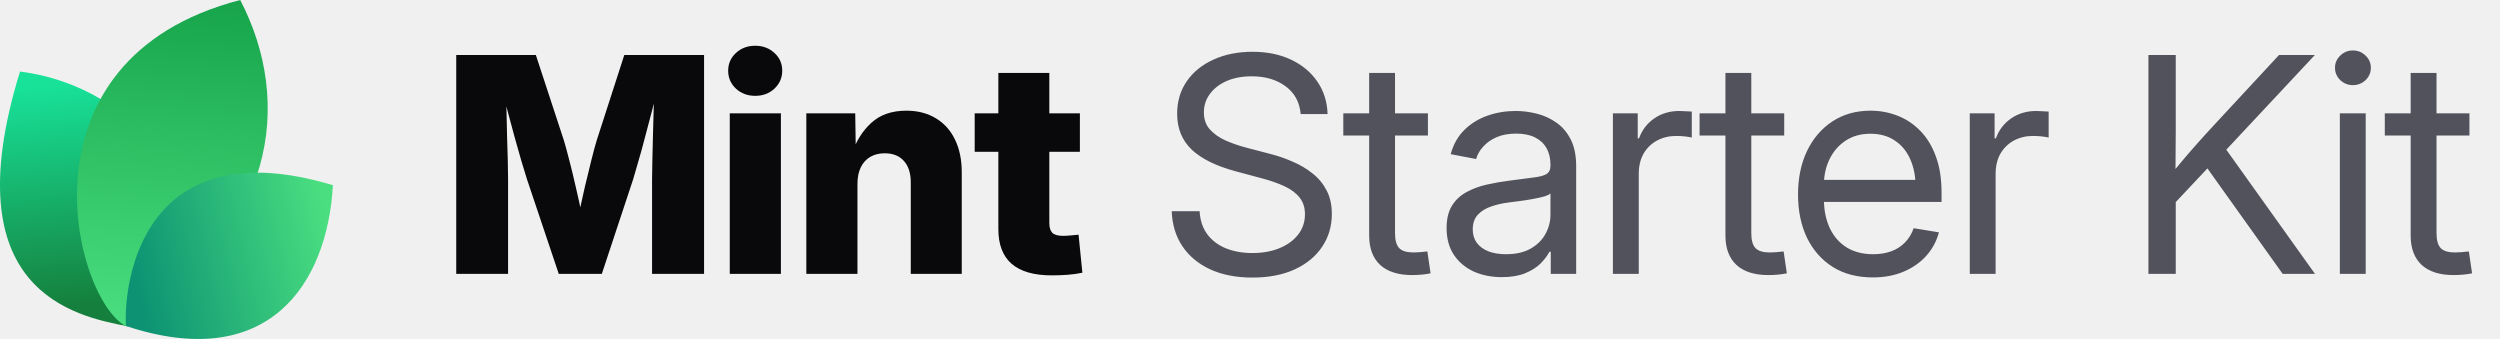
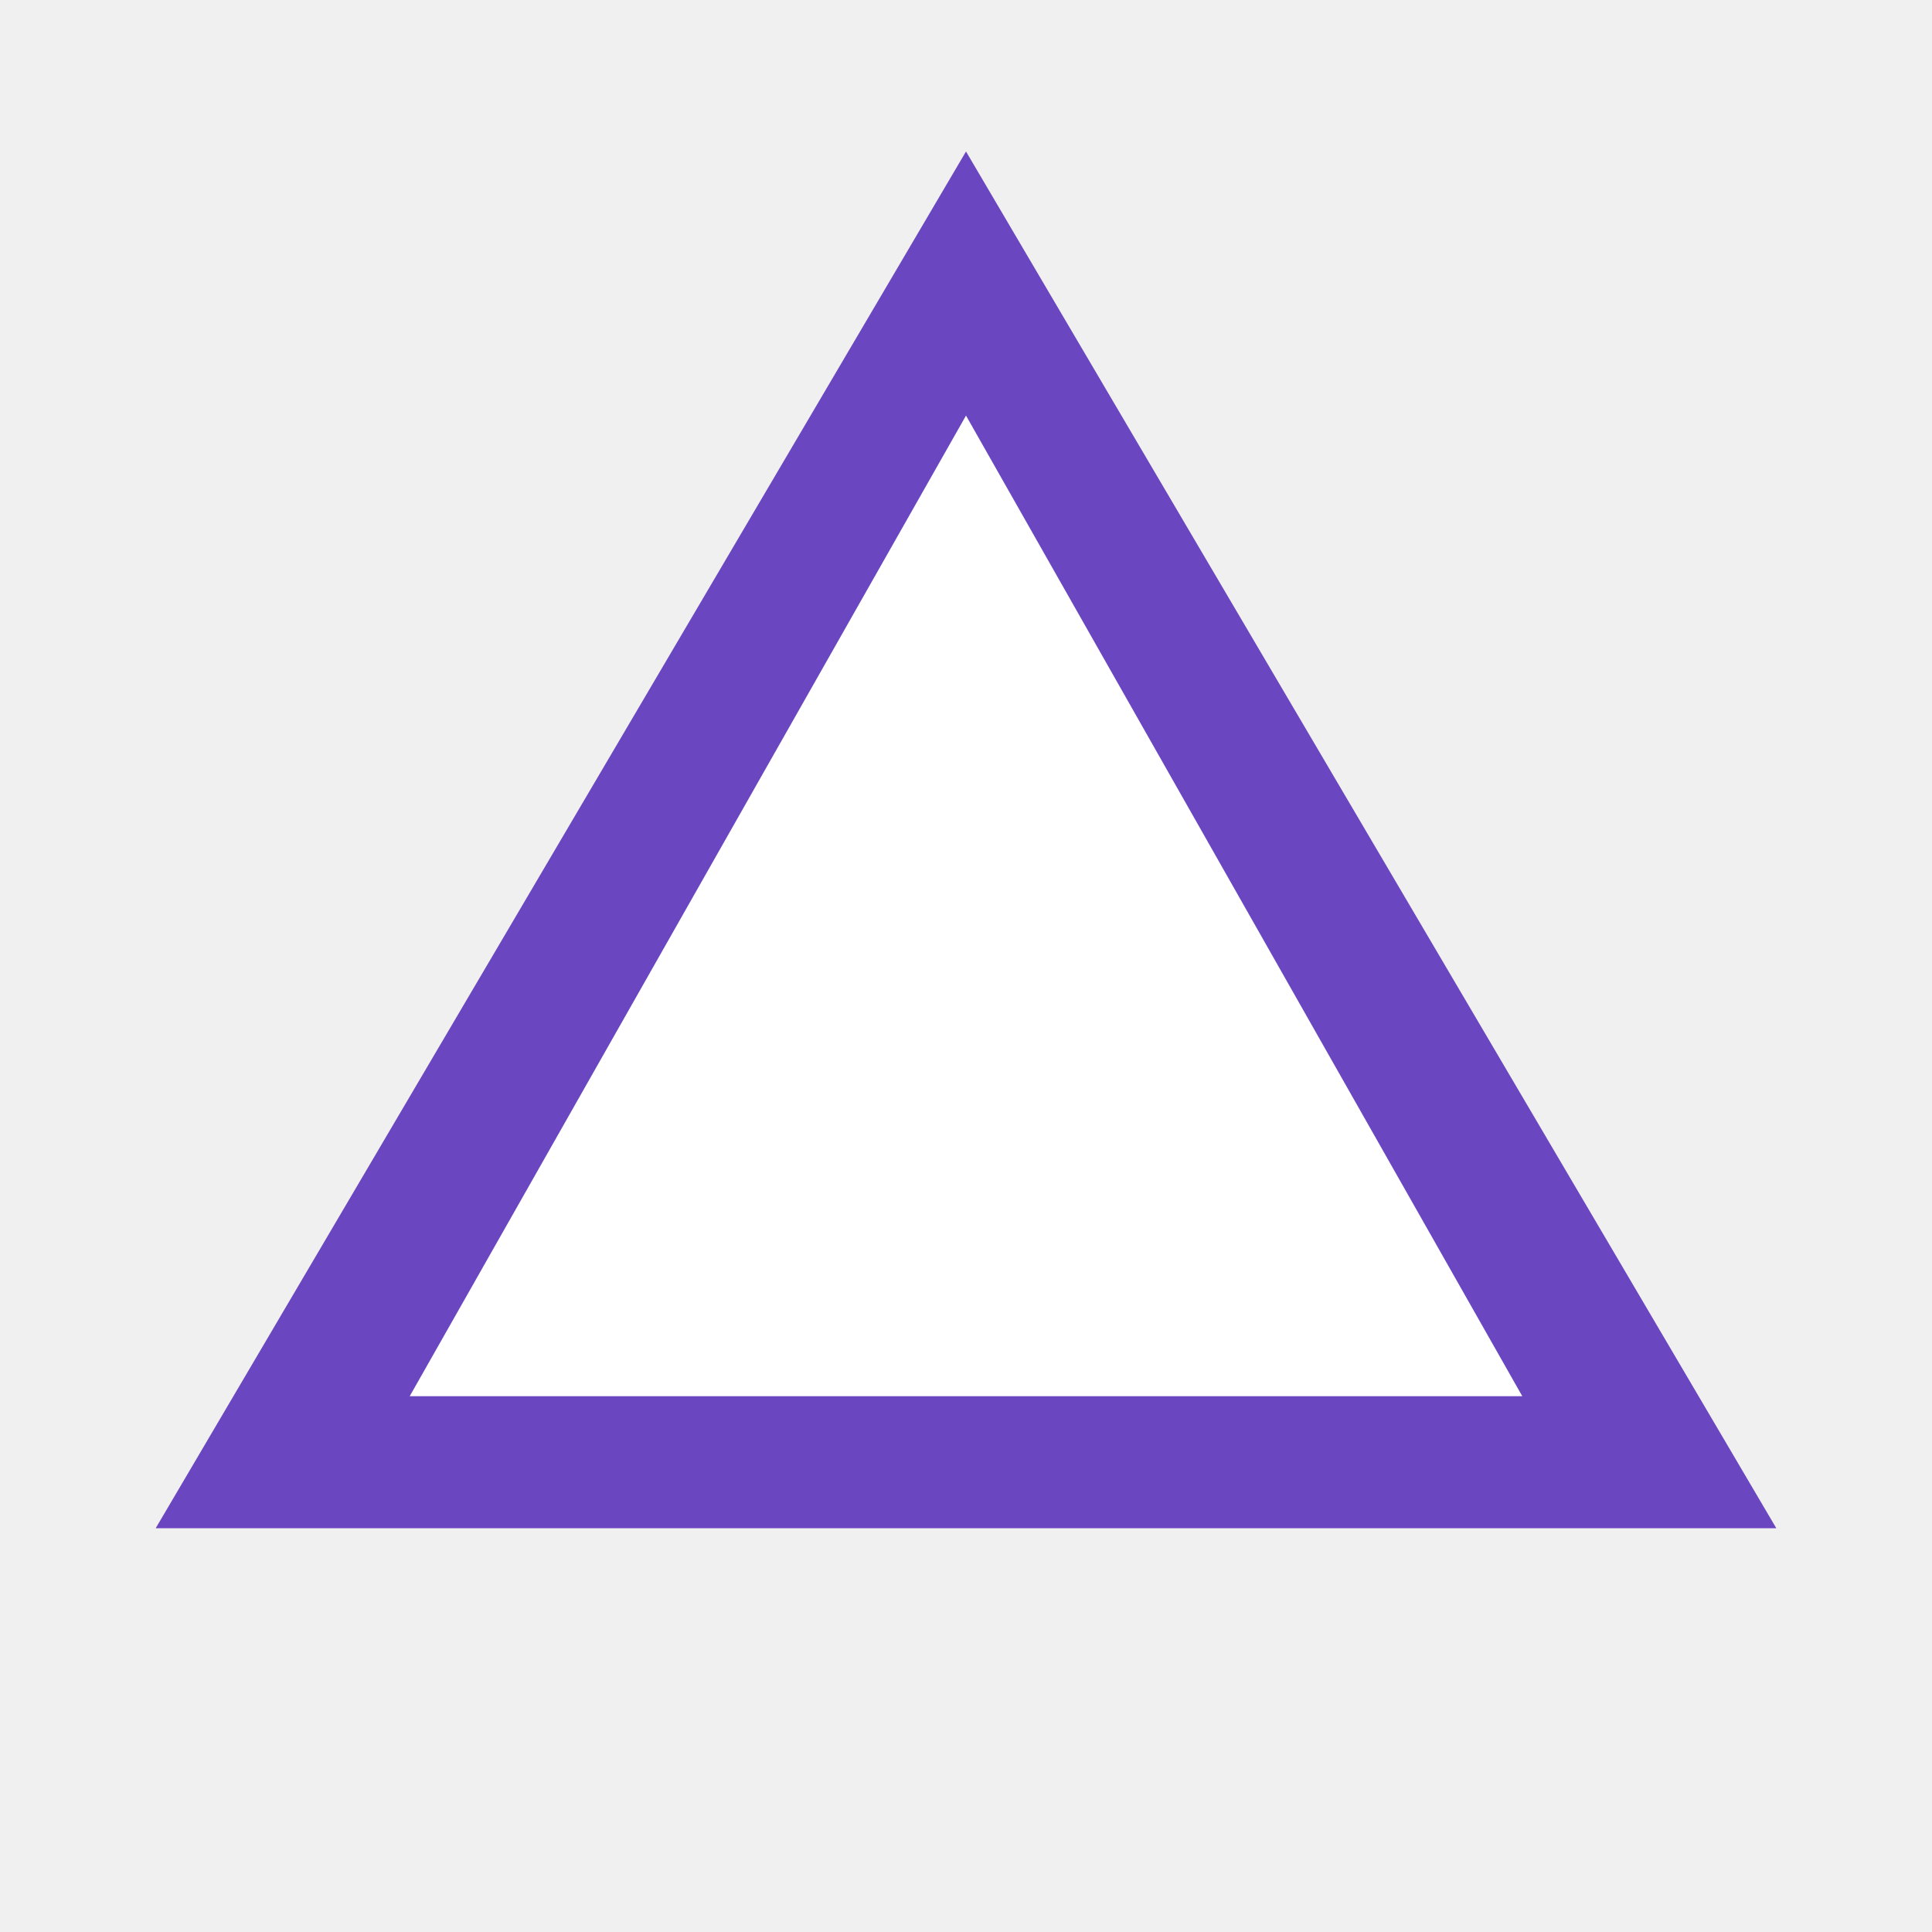
- <svg xmlns="http://www.w3.org/2000/svg" width="177" height="24" viewBox="0 0 177 24" fill="none">
-   <path d="M9.061 23.108C5.268 22.377 -3.391 20.627 1.417 5.064C9.634 6.099 16.973 14.064 9.061 23.108Z" fill="url(#paint0_linear_17557_2020)" />
-   <path d="M8.919 23.094C5.276 21.222 0.784 4.209 17.007 0C20.757 7.193 19.621 16.545 8.919 23.094Z" fill="url(#paint1_linear_17557_2020)" />
-   <path d="M8.914 23.079C8.735 19.882 10.159 9.085 23.57 13.111C23.181 20.123 18.984 26.418 8.914 23.079Z" fill="url(#paint2_linear_17557_2020)" />
-   <path d="M32.301 19.392V3.894H37.938L39.925 9.948C40.036 10.315 40.164 10.787 40.31 11.362C40.462 11.938 40.611 12.552 40.757 13.204C40.91 13.855 41.048 14.483 41.173 15.086C41.305 15.682 41.412 16.192 41.495 16.615H40.695C40.771 16.192 40.871 15.682 40.996 15.086C41.128 14.49 41.267 13.866 41.412 13.214C41.565 12.562 41.714 11.948 41.86 11.373C42.005 10.79 42.133 10.315 42.244 9.948L44.2 3.894H49.848V19.392H46.166V12.704C46.166 12.357 46.173 11.917 46.187 11.383C46.2 10.849 46.214 10.27 46.228 9.646C46.249 9.022 46.266 8.391 46.28 7.753C46.301 7.115 46.311 6.519 46.311 5.964H46.623C46.485 6.561 46.332 7.181 46.166 7.826C45.999 8.471 45.833 9.102 45.666 9.719C45.507 10.336 45.351 10.901 45.198 11.414C45.053 11.928 44.928 12.357 44.824 12.704L42.608 19.392H39.561L37.314 12.704C37.203 12.357 37.072 11.928 36.919 11.414C36.773 10.901 36.614 10.34 36.441 9.729C36.274 9.112 36.104 8.481 35.931 7.836C35.764 7.192 35.608 6.567 35.463 5.964H35.827C35.834 6.512 35.844 7.105 35.858 7.743C35.872 8.374 35.886 9.005 35.9 9.636C35.92 10.26 35.938 10.839 35.952 11.373C35.965 11.907 35.972 12.351 35.972 12.704V19.392H32.301ZM51.668 19.392V8.024H55.288V19.392H51.668ZM53.468 6.786C52.927 6.786 52.473 6.616 52.105 6.276C51.738 5.93 51.554 5.507 51.554 5.007C51.554 4.508 51.738 4.088 52.105 3.749C52.473 3.409 52.927 3.239 53.468 3.239C54.009 3.239 54.463 3.409 54.83 3.749C55.198 4.082 55.382 4.501 55.382 5.007C55.382 5.507 55.198 5.93 54.83 6.276C54.463 6.616 54.009 6.786 53.468 6.786ZM60.708 13.027V19.392H57.088V8.024H60.551L60.593 10.967H60.281C60.593 10.024 61.061 9.268 61.685 8.7C62.309 8.124 63.138 7.836 64.171 7.836C64.975 7.836 65.672 8.017 66.262 8.377C66.851 8.731 67.302 9.234 67.614 9.885C67.933 10.537 68.092 11.307 68.092 12.194V19.392H64.483V12.912C64.483 12.26 64.32 11.754 63.994 11.394C63.675 11.033 63.221 10.853 62.632 10.853C62.25 10.853 61.914 10.936 61.623 11.102C61.332 11.269 61.106 11.515 60.947 11.841C60.787 12.16 60.708 12.555 60.708 13.027ZM76.456 8.024V10.749H69.008V8.024H76.456ZM70.683 5.163H74.292V15.783C74.292 16.102 74.361 16.334 74.5 16.48C74.646 16.625 74.899 16.698 75.259 16.698C75.405 16.698 75.596 16.688 75.831 16.667C76.074 16.646 76.251 16.629 76.362 16.615L76.632 19.309C76.313 19.378 75.963 19.427 75.582 19.455C75.207 19.482 74.836 19.496 74.469 19.496C73.2 19.496 72.25 19.222 71.619 18.674C70.995 18.127 70.683 17.308 70.683 16.22V5.163Z" fill="#09090B" />
-   <path d="M88.667 19.652C87.523 19.652 86.528 19.458 85.682 19.07C84.843 18.681 84.188 18.137 83.716 17.437C83.245 16.736 82.992 15.908 82.957 14.951H84.933C84.968 15.596 85.148 16.14 85.474 16.584C85.8 17.021 86.24 17.354 86.795 17.582C87.35 17.804 87.974 17.915 88.667 17.915C89.388 17.915 90.026 17.801 90.581 17.572C91.143 17.343 91.583 17.024 91.902 16.615C92.228 16.199 92.391 15.717 92.391 15.169C92.391 14.698 92.266 14.306 92.017 13.994C91.767 13.675 91.413 13.408 90.956 13.193C90.498 12.978 89.954 12.787 89.323 12.621L87.502 12.132C86.123 11.765 85.082 11.255 84.382 10.603C83.689 9.944 83.342 9.095 83.342 8.055C83.342 7.174 83.571 6.404 84.028 5.746C84.486 5.087 85.117 4.577 85.921 4.217C86.726 3.849 87.645 3.666 88.678 3.666C89.718 3.666 90.63 3.853 91.413 4.227C92.204 4.602 92.824 5.122 93.275 5.787C93.726 6.446 93.965 7.209 93.993 8.076H92.089C92.013 7.23 91.656 6.574 91.018 6.11C90.387 5.638 89.586 5.403 88.615 5.403C87.95 5.403 87.36 5.513 86.847 5.735C86.341 5.957 85.946 6.262 85.661 6.651C85.377 7.032 85.235 7.469 85.235 7.961C85.235 8.447 85.377 8.849 85.661 9.168C85.946 9.48 86.317 9.74 86.774 9.948C87.232 10.149 87.724 10.319 88.251 10.457L89.884 10.884C90.439 11.023 90.977 11.206 91.496 11.435C92.023 11.657 92.495 11.934 92.911 12.267C93.334 12.593 93.67 12.995 93.92 13.474C94.17 13.945 94.294 14.504 94.294 15.149C94.294 16.015 94.066 16.788 93.608 17.468C93.157 18.148 92.512 18.681 91.673 19.07C90.834 19.458 89.832 19.652 88.667 19.652ZM101.097 8.024V9.594H95.106V8.024H101.097ZM96.937 5.163H98.767V16.521C98.767 17 98.865 17.347 99.059 17.562C99.26 17.77 99.6 17.874 100.078 17.874C100.21 17.874 100.366 17.867 100.546 17.853C100.733 17.832 100.903 17.815 101.056 17.801L101.285 19.351C101.097 19.392 100.886 19.423 100.65 19.444C100.414 19.465 100.189 19.475 99.974 19.475C98.996 19.475 98.244 19.236 97.717 18.758C97.197 18.272 96.937 17.579 96.937 16.677V5.163ZM106.33 19.621C105.595 19.621 104.932 19.489 104.343 19.226C103.754 18.955 103.285 18.564 102.939 18.05C102.592 17.53 102.419 16.896 102.419 16.147C102.419 15.495 102.547 14.965 102.804 14.556C103.06 14.146 103.403 13.828 103.833 13.599C104.263 13.363 104.742 13.186 105.269 13.068C105.796 12.95 106.333 12.857 106.881 12.787C107.574 12.69 108.132 12.617 108.555 12.569C108.978 12.52 109.287 12.441 109.481 12.33C109.675 12.212 109.772 12.014 109.772 11.737V11.654C109.772 11.203 109.679 10.815 109.492 10.489C109.311 10.163 109.041 9.91 108.68 9.729C108.32 9.549 107.872 9.459 107.338 9.459C106.805 9.459 106.34 9.546 105.945 9.719C105.556 9.892 105.241 10.118 104.998 10.395C104.755 10.665 104.593 10.953 104.509 11.258L102.71 10.915C102.897 10.222 103.22 9.65 103.677 9.199C104.135 8.748 104.679 8.412 105.31 8.19C105.941 7.968 106.607 7.857 107.307 7.857C107.8 7.857 108.295 7.92 108.795 8.044C109.301 8.169 109.765 8.381 110.188 8.679C110.611 8.97 110.951 9.369 111.208 9.875C111.464 10.374 111.593 11.005 111.593 11.768V19.392H109.793V17.822H109.7C109.568 18.085 109.363 18.359 109.086 18.643C108.809 18.921 108.444 19.153 107.994 19.34C107.543 19.527 106.988 19.621 106.33 19.621ZM106.621 17.998C107.321 17.998 107.904 17.867 108.368 17.603C108.84 17.333 109.19 16.986 109.419 16.563C109.654 16.133 109.772 15.682 109.772 15.211V13.692C109.703 13.769 109.554 13.841 109.325 13.911C109.096 13.973 108.829 14.032 108.524 14.088C108.226 14.143 107.921 14.192 107.609 14.233C107.304 14.275 107.033 14.309 106.798 14.337C106.354 14.393 105.938 14.49 105.549 14.628C105.168 14.76 104.86 14.954 104.624 15.211C104.388 15.467 104.27 15.811 104.27 16.241C104.27 16.615 104.367 16.934 104.561 17.198C104.762 17.461 105.04 17.662 105.393 17.801C105.747 17.933 106.156 17.998 106.621 17.998ZM114.193 19.392V8.024H115.951V9.792H116.045C116.253 9.209 116.61 8.741 117.116 8.388C117.622 8.034 118.219 7.857 118.905 7.857C119.058 7.857 119.217 7.864 119.384 7.878C119.55 7.885 119.682 7.892 119.779 7.899V9.74C119.716 9.719 119.578 9.695 119.363 9.667C119.155 9.639 118.922 9.625 118.666 9.625C118.174 9.625 117.726 9.733 117.324 9.948C116.922 10.163 116.603 10.471 116.367 10.874C116.138 11.276 116.024 11.758 116.024 12.319V19.392H114.193ZM126.322 8.024V9.594H120.33V8.024H126.322ZM122.161 5.163H123.992V16.521C123.992 17 124.089 17.347 124.283 17.562C124.484 17.77 124.824 17.874 125.302 17.874C125.434 17.874 125.59 17.867 125.77 17.853C125.958 17.832 126.127 17.815 126.28 17.801L126.509 19.351C126.322 19.392 126.11 19.423 125.874 19.444C125.639 19.465 125.413 19.475 125.198 19.475C124.221 19.475 123.468 19.236 122.941 18.758C122.421 18.272 122.161 17.579 122.161 16.677V5.163ZM132.604 19.642C131.502 19.642 130.555 19.396 129.765 18.903C128.974 18.404 128.364 17.714 127.934 16.834C127.511 15.946 127.3 14.927 127.3 13.775C127.3 12.611 127.511 11.584 127.934 10.697C128.364 9.802 128.964 9.102 129.734 8.596C130.51 8.089 131.408 7.836 132.428 7.836C133.1 7.836 133.738 7.954 134.341 8.19C134.952 8.426 135.489 8.783 135.954 9.261C136.425 9.74 136.793 10.343 137.056 11.071C137.327 11.792 137.462 12.645 137.462 13.63V14.296H128.433V12.735H136.463L135.631 13.297C135.631 12.541 135.506 11.876 135.257 11.3C135.007 10.725 134.643 10.277 134.165 9.958C133.686 9.632 133.107 9.469 132.428 9.469C131.748 9.469 131.162 9.632 130.67 9.958C130.177 10.284 129.796 10.725 129.526 11.279C129.262 11.827 129.13 12.441 129.13 13.12V14.046C129.13 14.864 129.273 15.572 129.557 16.168C129.841 16.757 130.243 17.211 130.763 17.53C131.283 17.842 131.901 17.998 132.615 17.998C133.093 17.998 133.523 17.929 133.905 17.79C134.293 17.645 134.619 17.433 134.882 17.156C135.153 16.879 135.354 16.546 135.486 16.157L137.275 16.449C137.108 17.08 136.81 17.634 136.38 18.113C135.95 18.591 135.413 18.966 134.768 19.236C134.123 19.507 133.402 19.642 132.604 19.642ZM139.459 19.392V8.024H141.217V9.792H141.311C141.519 9.209 141.876 8.741 142.382 8.388C142.888 8.034 143.485 7.857 144.171 7.857C144.324 7.857 144.483 7.864 144.649 7.878C144.816 7.885 144.948 7.892 145.045 7.899V9.74C144.982 9.719 144.844 9.695 144.629 9.667C144.421 9.639 144.188 9.625 143.932 9.625C143.439 9.625 142.992 9.733 142.59 9.948C142.188 10.163 141.869 10.471 141.633 10.874C141.404 11.276 141.29 11.758 141.29 12.319V19.392H139.459ZM153.429 14.961V12.715C153.783 12.257 154.136 11.82 154.49 11.404C154.844 10.981 155.204 10.565 155.572 10.156C155.939 9.74 156.314 9.327 156.695 8.918L161.355 3.894H163.893L157.277 10.967H157.184L153.429 14.961ZM152.108 19.392V3.894H154.043V9.241L154.022 12.559L154.043 13.505V19.392H152.108ZM161.615 19.392L155.967 11.477L157.173 9.969L163.903 19.392H161.615ZM165.661 19.392V8.024H167.492V19.392H165.661ZM166.587 6.027C166.24 6.027 165.942 5.909 165.692 5.673C165.443 5.43 165.318 5.139 165.318 4.799C165.318 4.459 165.443 4.172 165.692 3.936C165.942 3.693 166.24 3.572 166.587 3.572C166.934 3.572 167.232 3.693 167.482 3.936C167.731 4.172 167.856 4.459 167.856 4.799C167.856 5.139 167.731 5.43 167.482 5.673C167.232 5.909 166.934 6.027 166.587 6.027ZM174.836 8.024V9.594H168.844V8.024H174.836ZM170.675 5.163H172.506V16.521C172.506 17 172.603 17.347 172.797 17.562C172.998 17.77 173.338 17.874 173.816 17.874C173.948 17.874 174.104 17.867 174.284 17.853C174.472 17.832 174.641 17.815 174.794 17.801L175.023 19.351C174.836 19.392 174.624 19.423 174.388 19.444C174.153 19.465 173.927 19.475 173.712 19.475C172.735 19.475 171.982 19.236 171.455 18.758C170.935 18.272 170.675 17.579 170.675 16.677V5.163Z" fill="#52525C" />
-   <defs>
-     <linearGradient id="paint0_linear_17557_2020" x1="3.776" y1="5.916" x2="5.232" y2="21.559" gradientUnits="userSpaceOnUse">
-       <stop stop-color="#18E299" />
-       <stop offset="1" stop-color="#15803D" />
-     </linearGradient>
-     <linearGradient id="paint1_linear_17557_2020" x1="12.171" y1="-0.718" x2="10.19" y2="22.983" gradientUnits="userSpaceOnUse">
-       <stop stop-color="#16A34A" />
-       <stop offset="1" stop-color="#4ADE80" />
-     </linearGradient>
-     <linearGradient id="paint2_linear_17557_2020" x1="23.133" y1="15.353" x2="9.338" y2="18.52" gradientUnits="userSpaceOnUse">
-       <stop stop-color="#4ADE80" />
-       <stop offset="1" stop-color="#0D9373" />
-     </linearGradient>
-   </defs>
+ <svg xmlns="http://www.w3.org/2000/svg" width="1024" height="1024" viewBox="0 0 1024 1024" fill="none">
+   <path d="M512 100L924 800H100L512 100Z" fill="#6B46C1" stroke="#6B46C1" stroke-width="20" />
+   <path d="M512 200L824 750H200L512 200Z" fill="white" stroke="#6B46C1" stroke-width="20" />
</svg>
